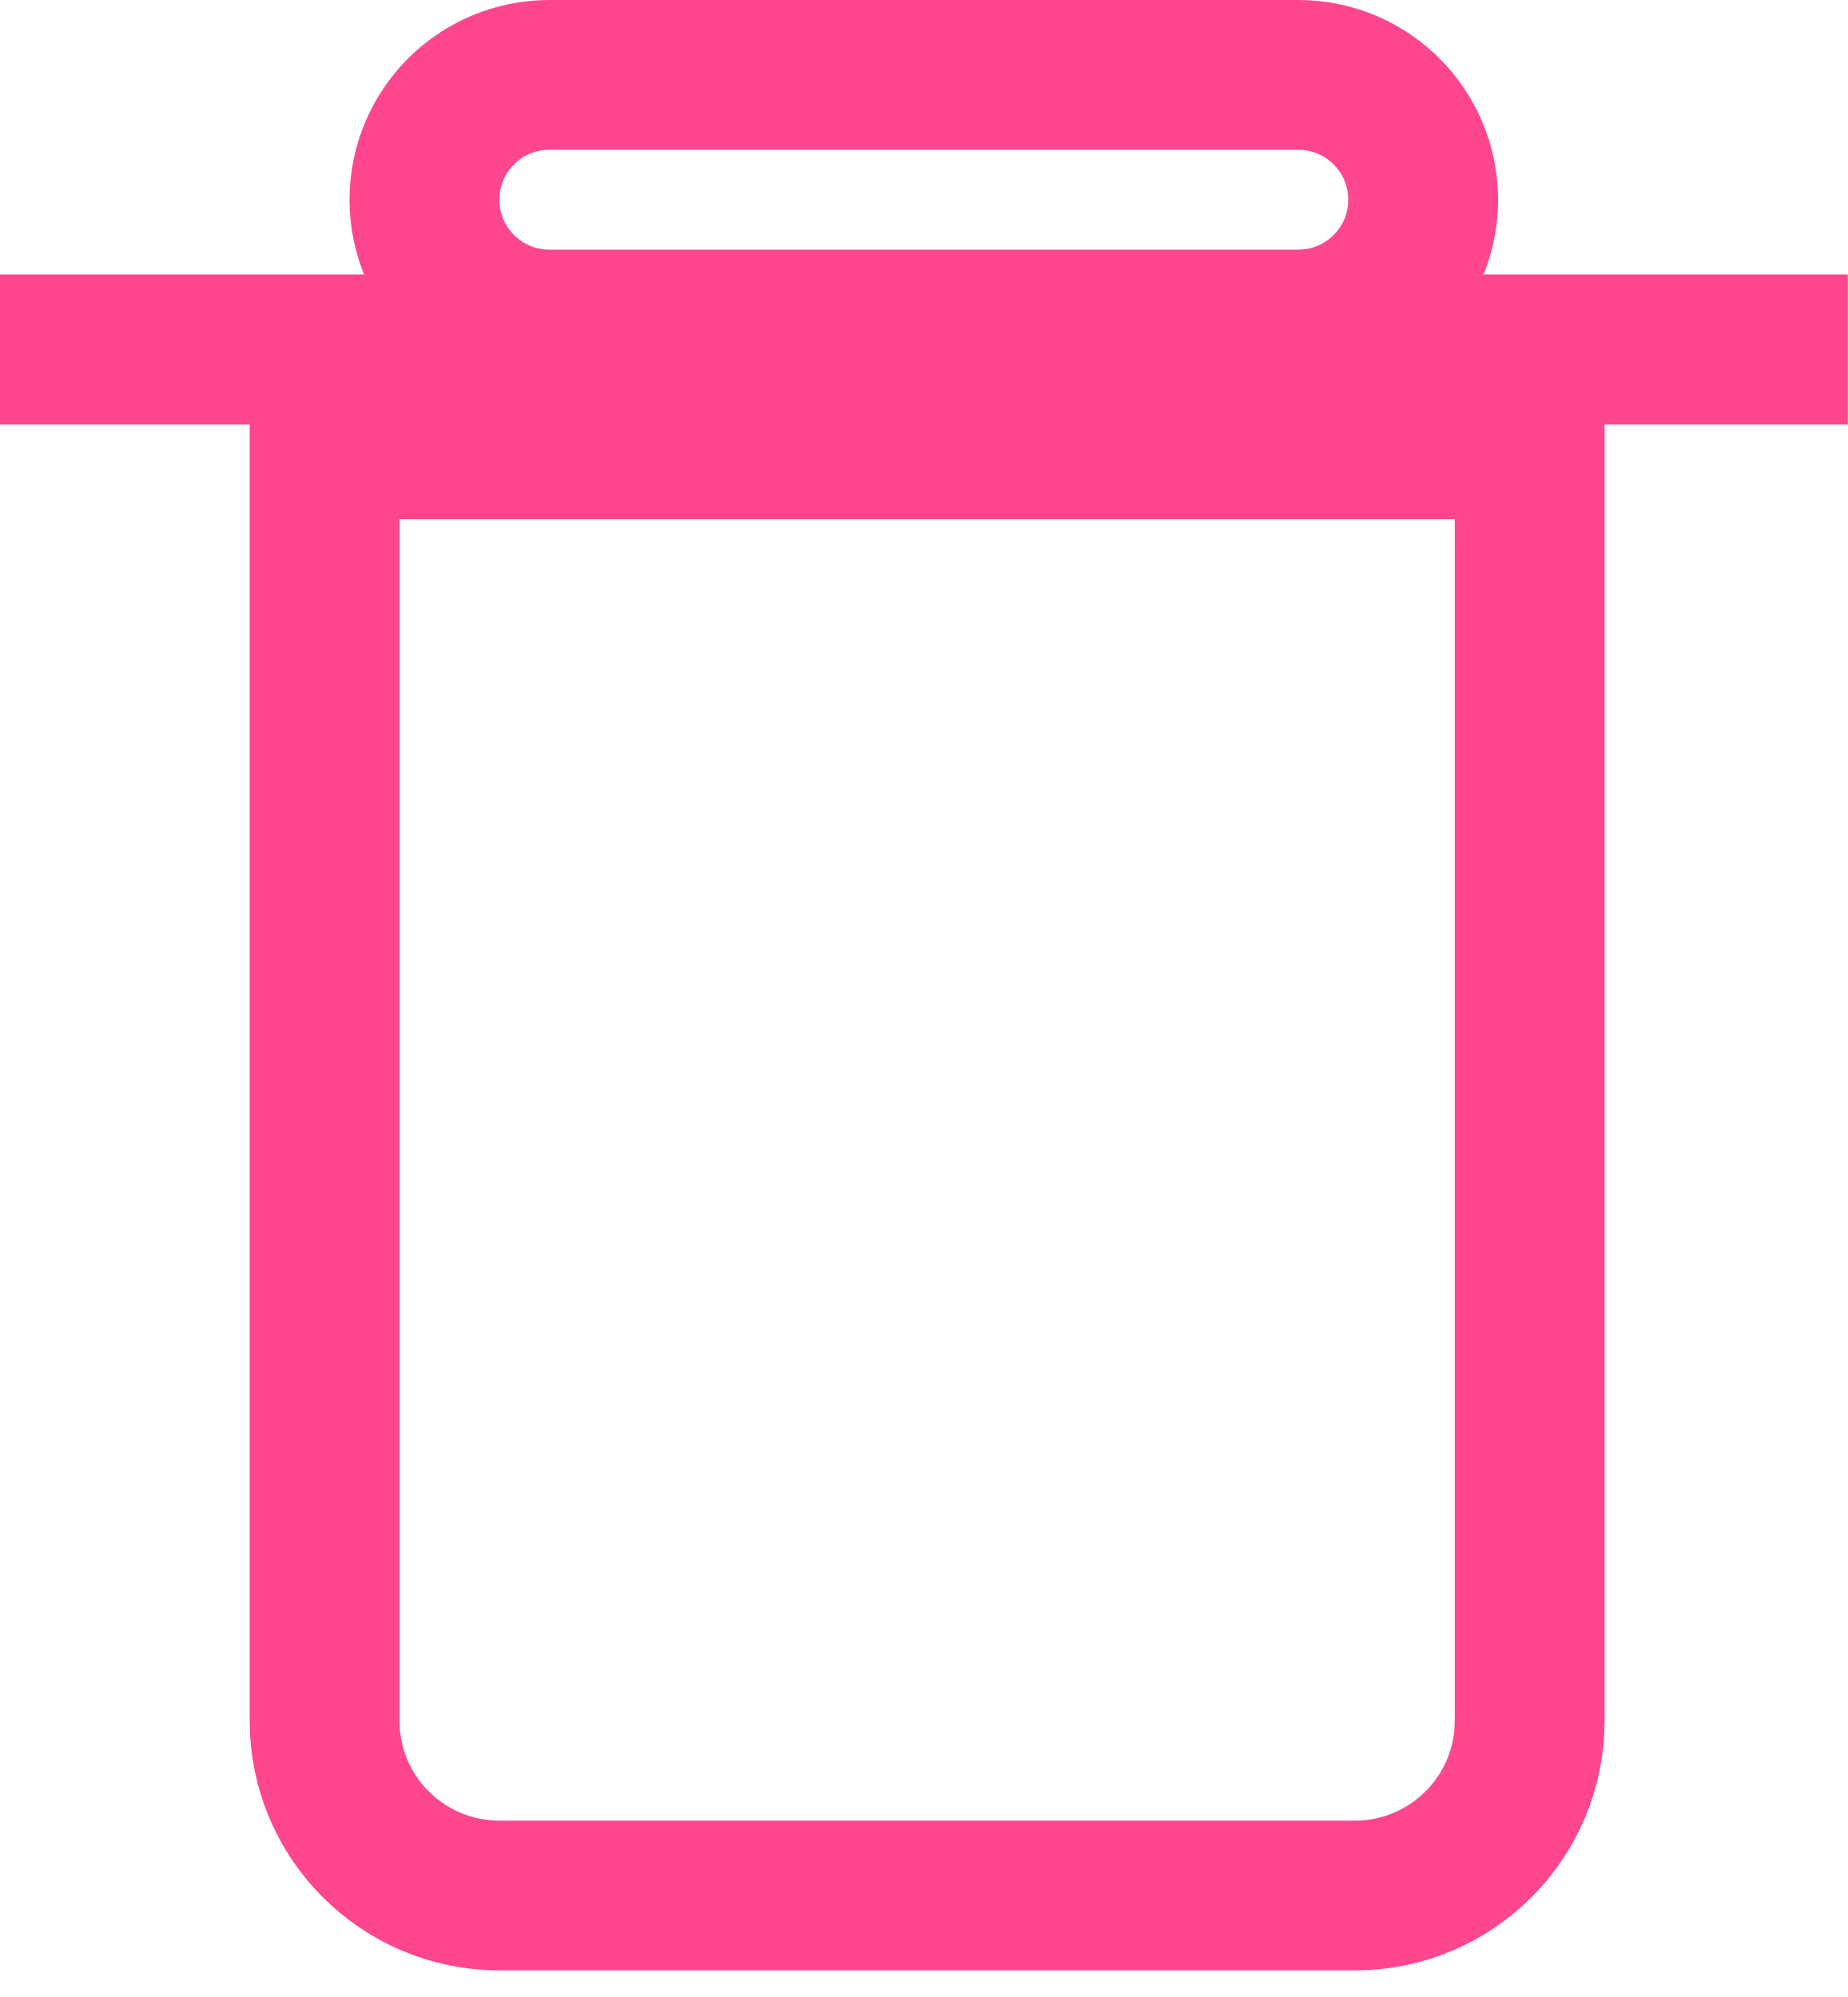
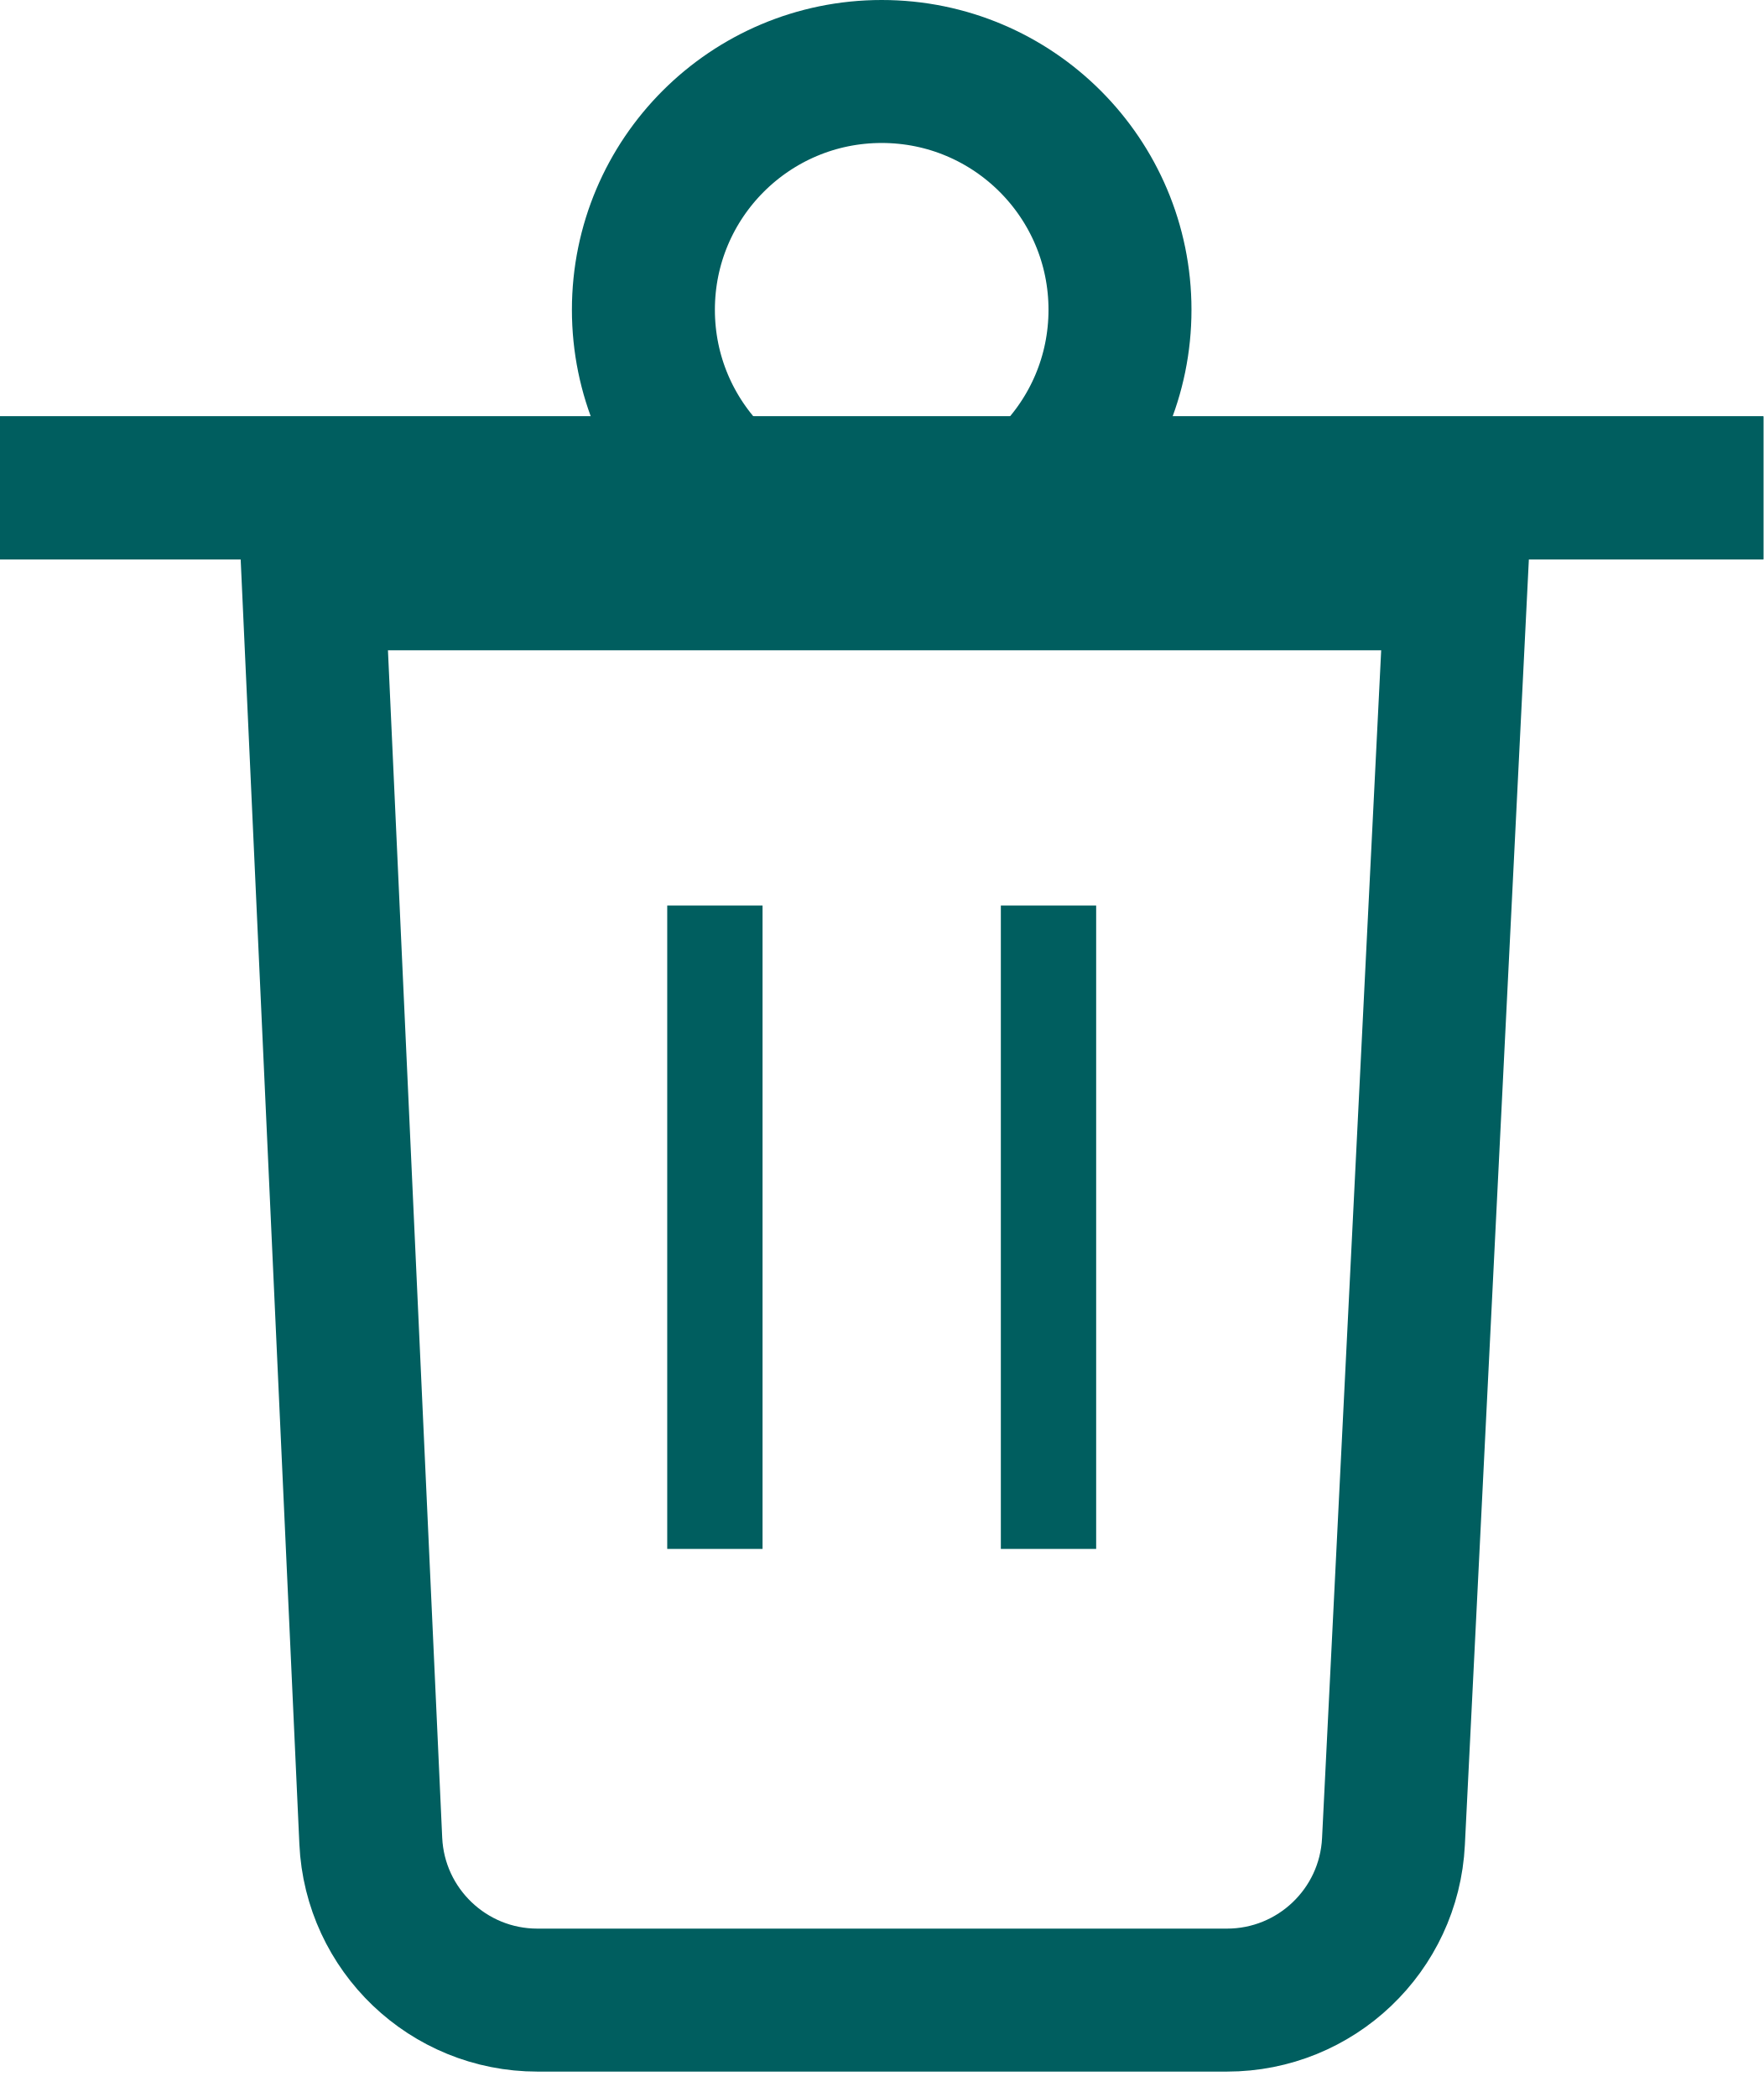
- <svg xmlns="http://www.w3.org/2000/svg" width="37" height="40" viewBox="0 0 37 40" fill="none">
-   <path d="M6.5 8.9H30.633V34.467C30.633 36.4 29.066 37.967 27.133 37.967H10C8.067 37.967 6.5 36.4 6.5 34.467V8.9Z" stroke="#FF468F" stroke-width="3" />
-   <rect x="8.5" y="1.5" width="20" height="5" rx="2.5" stroke="#FF468F" stroke-width="3" />
-   <path d="M0 7L37 7" stroke="#FF468F" stroke-width="3" />
-   <path d="M0 7L37 7" stroke="#FF468F" stroke-width="3" />
+ <svg xmlns="http://www.w3.org/2000/svg" width="37" height="44" viewBox="0 0 37 44" fill="none">
+   <path d="M7.78 38.627L6.57 12.145H30.557L29.238 38.641C29.146 40.504 27.608 41.967 25.743 41.967H11.277C9.406 41.967 7.866 40.495 7.78 38.627Z" stroke="#005E5F" stroke-width="3" />
+   <rect x="13.5" y="11.5" width="10" height="10" rx="5" transform="rotate(-90 13.5 11.5)" stroke="#005E5F" stroke-width="3" />
+   <path d="M0 10.236L37 10.236" stroke="#005E5F" stroke-width="3" />
+   <path d="M0 10.236L37 10.236" stroke="#005E5F" stroke-width="3" />
+   <path d="M15 19V32.5M22 19V32.5" stroke="#005E5F" stroke-width="2" />
</svg>
